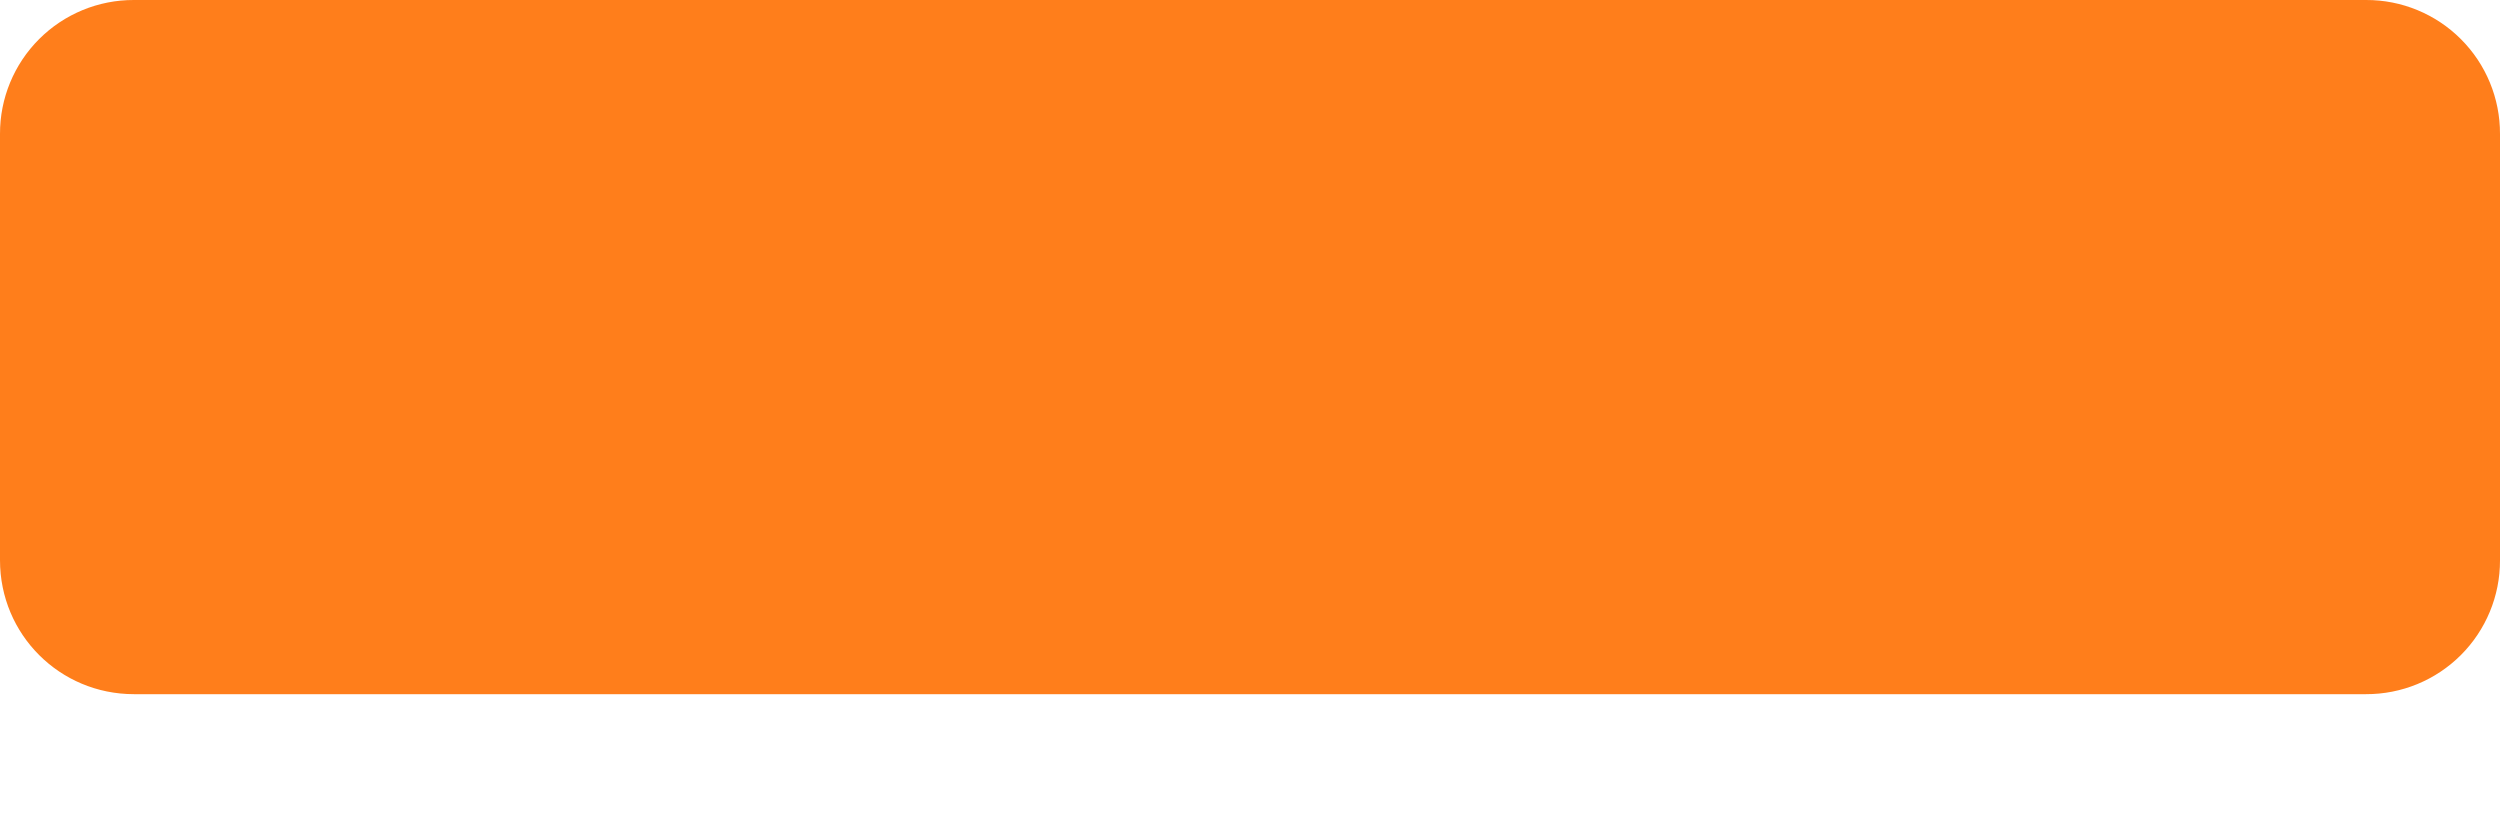
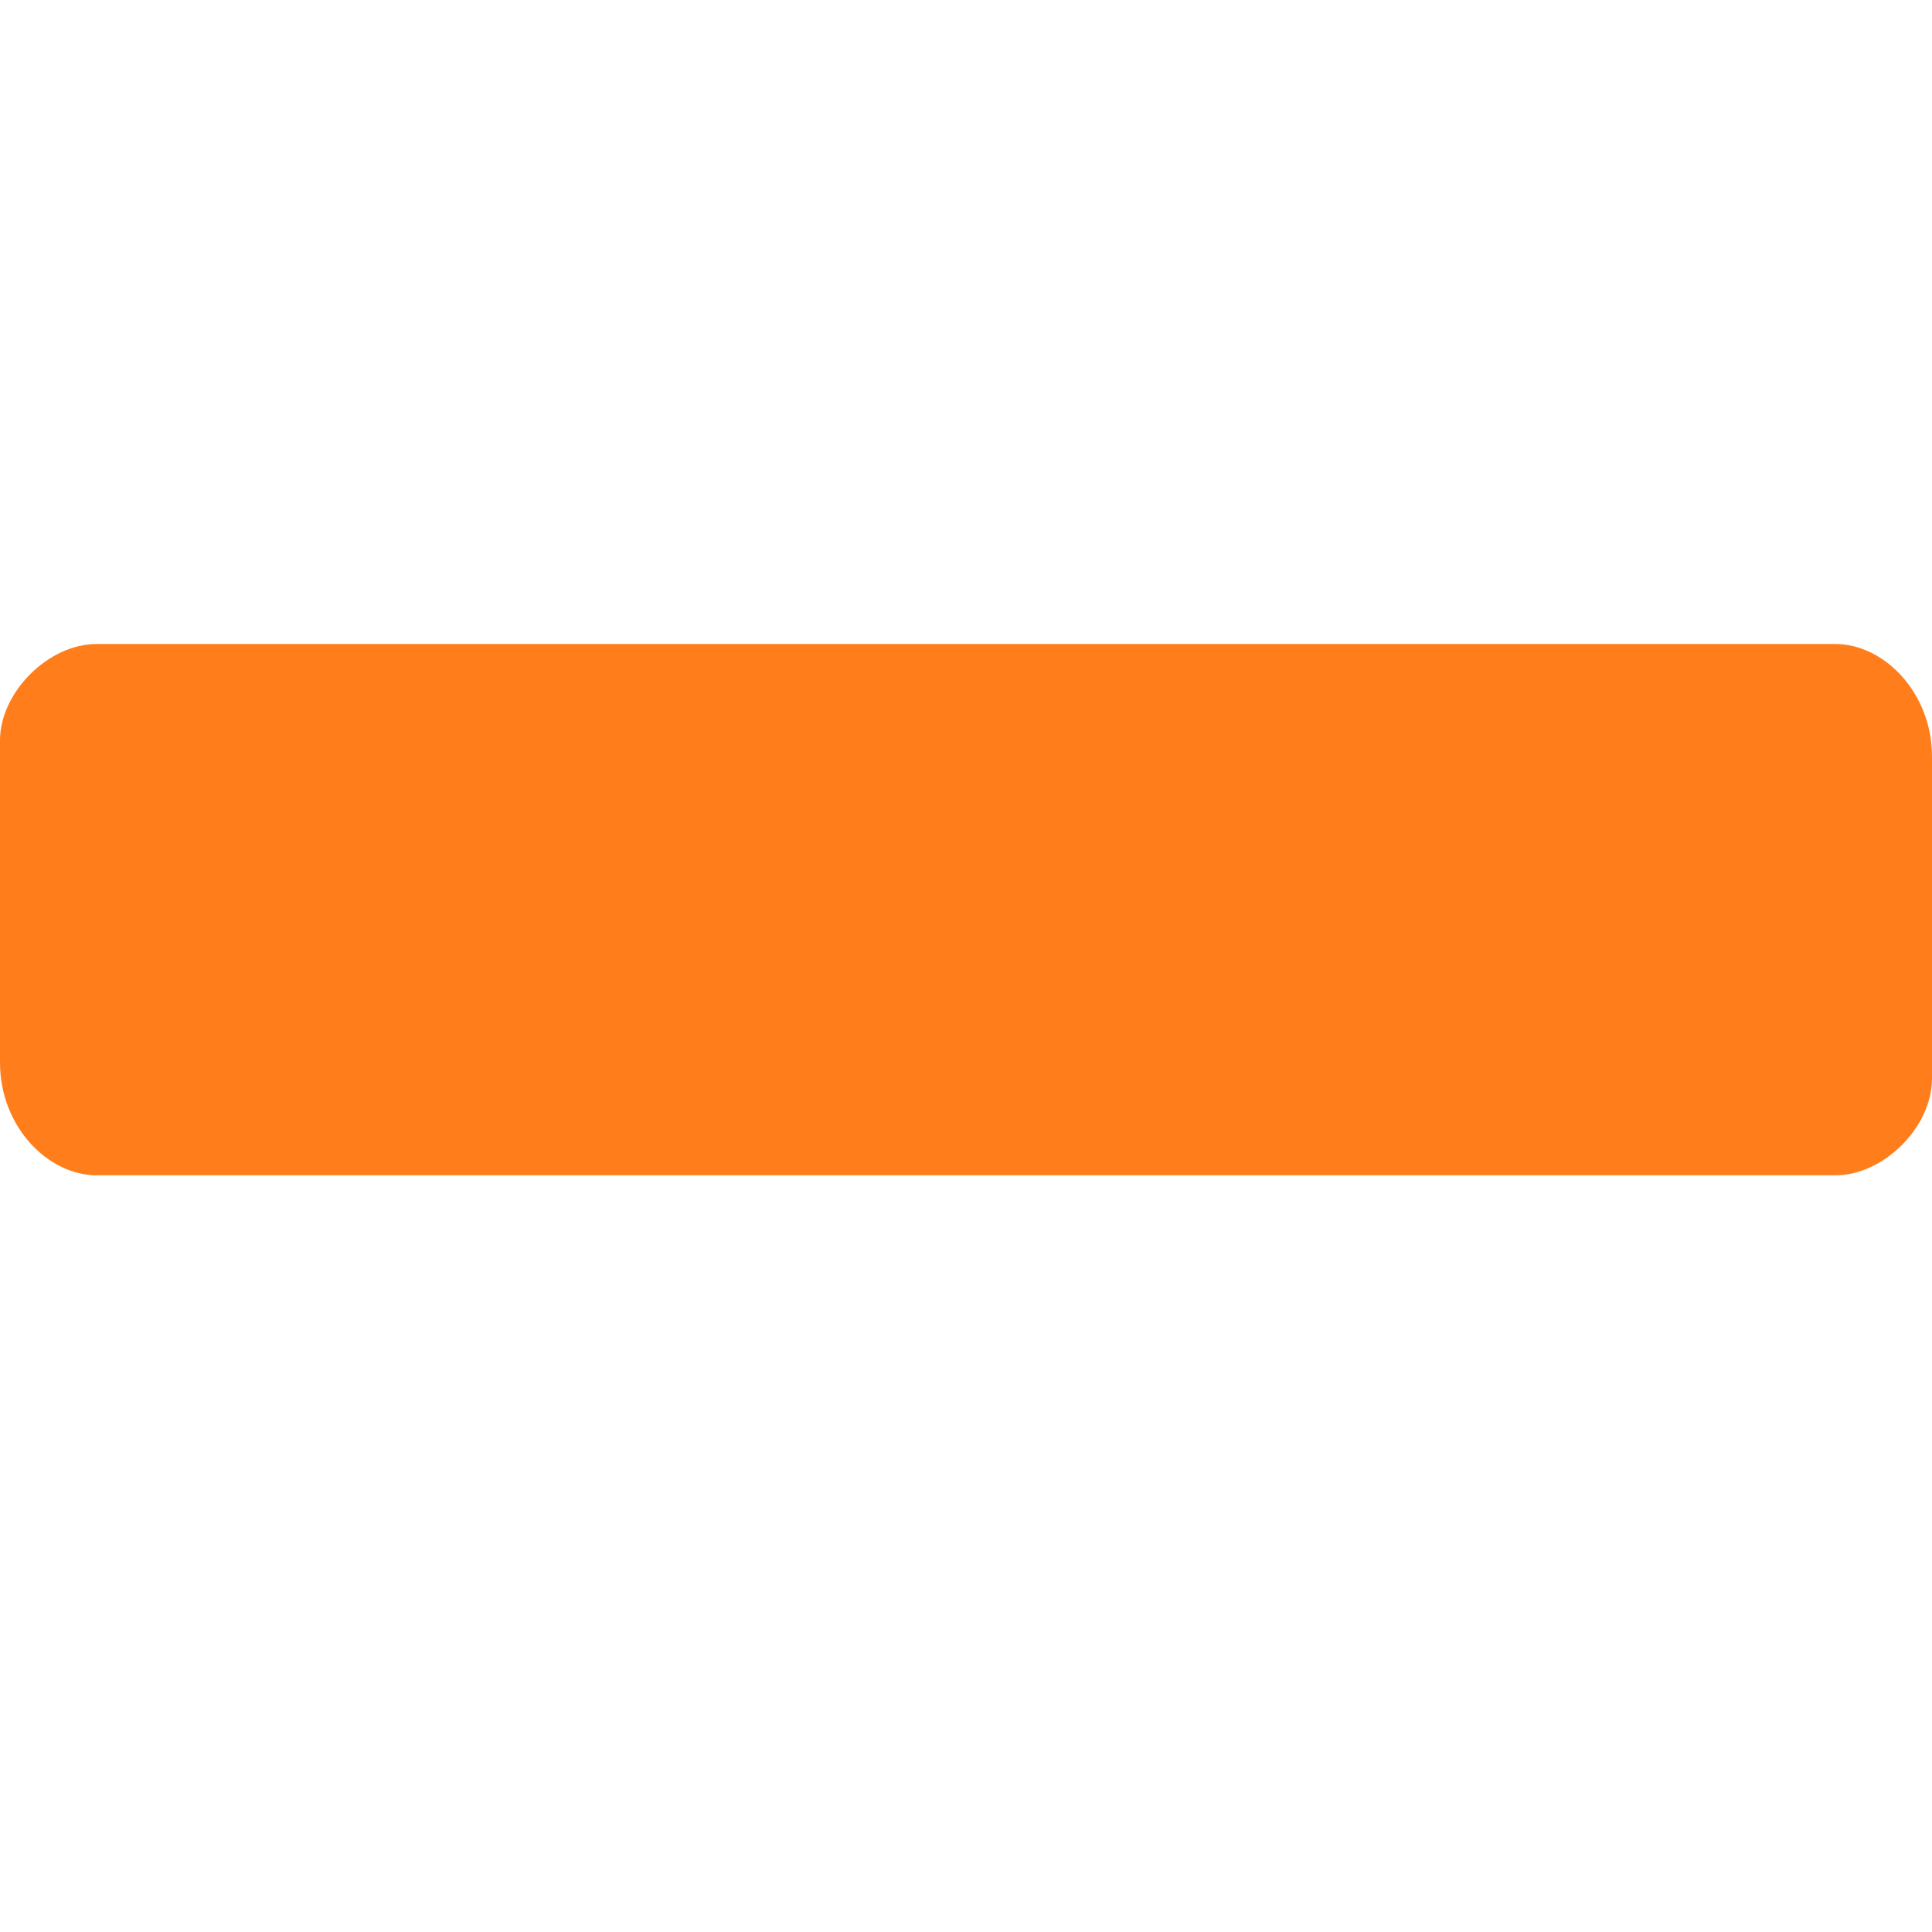
- <svg xmlns="http://www.w3.org/2000/svg" xmlns:xlink="http://www.w3.org/1999/xlink" width="12" height="4">
-   <defs>
-     <path d="M11.357 3.332A.641.641 0 0 0 12 2.69V.643A.641.641 0 0 0 11.357 0H.643A.641.641 0 0 0 0 .643v2.046c0 .357.287.643.643.643h10.714Z" id="a" />
-   </defs>
-   <use fill="#FF7E1B" fill-rule="nonzero" xlink:href="#a" />
+ <svg xmlns="http://www.w3.org/2000/svg" version="1.1" id="Layer_1" x="0px" y="0px" viewBox="0 0 12 12" style="enable-background:new 0 0 12 12;" xml:space="preserve">
+   <style type="text/css">
+ 	.st0{fill:#FF7E1B;}
+ </style>
+   <g>
+     <path id="a" class="st0" d="M11.4,7.3C11.7,7.3,12,7,12,6.7c0,0,0,0,0,0v-2C12,4.3,11.7,4,11.4,4c0,0,0,0,0,0H0.6   C0.3,4,0,4.3,0,4.6c0,0,0,0,0,0v2C0,7,0.3,7.3,0.6,7.3C0.6,7.3,11.4,7.3,11.4,7.3z" />
+   </g>
</svg>
